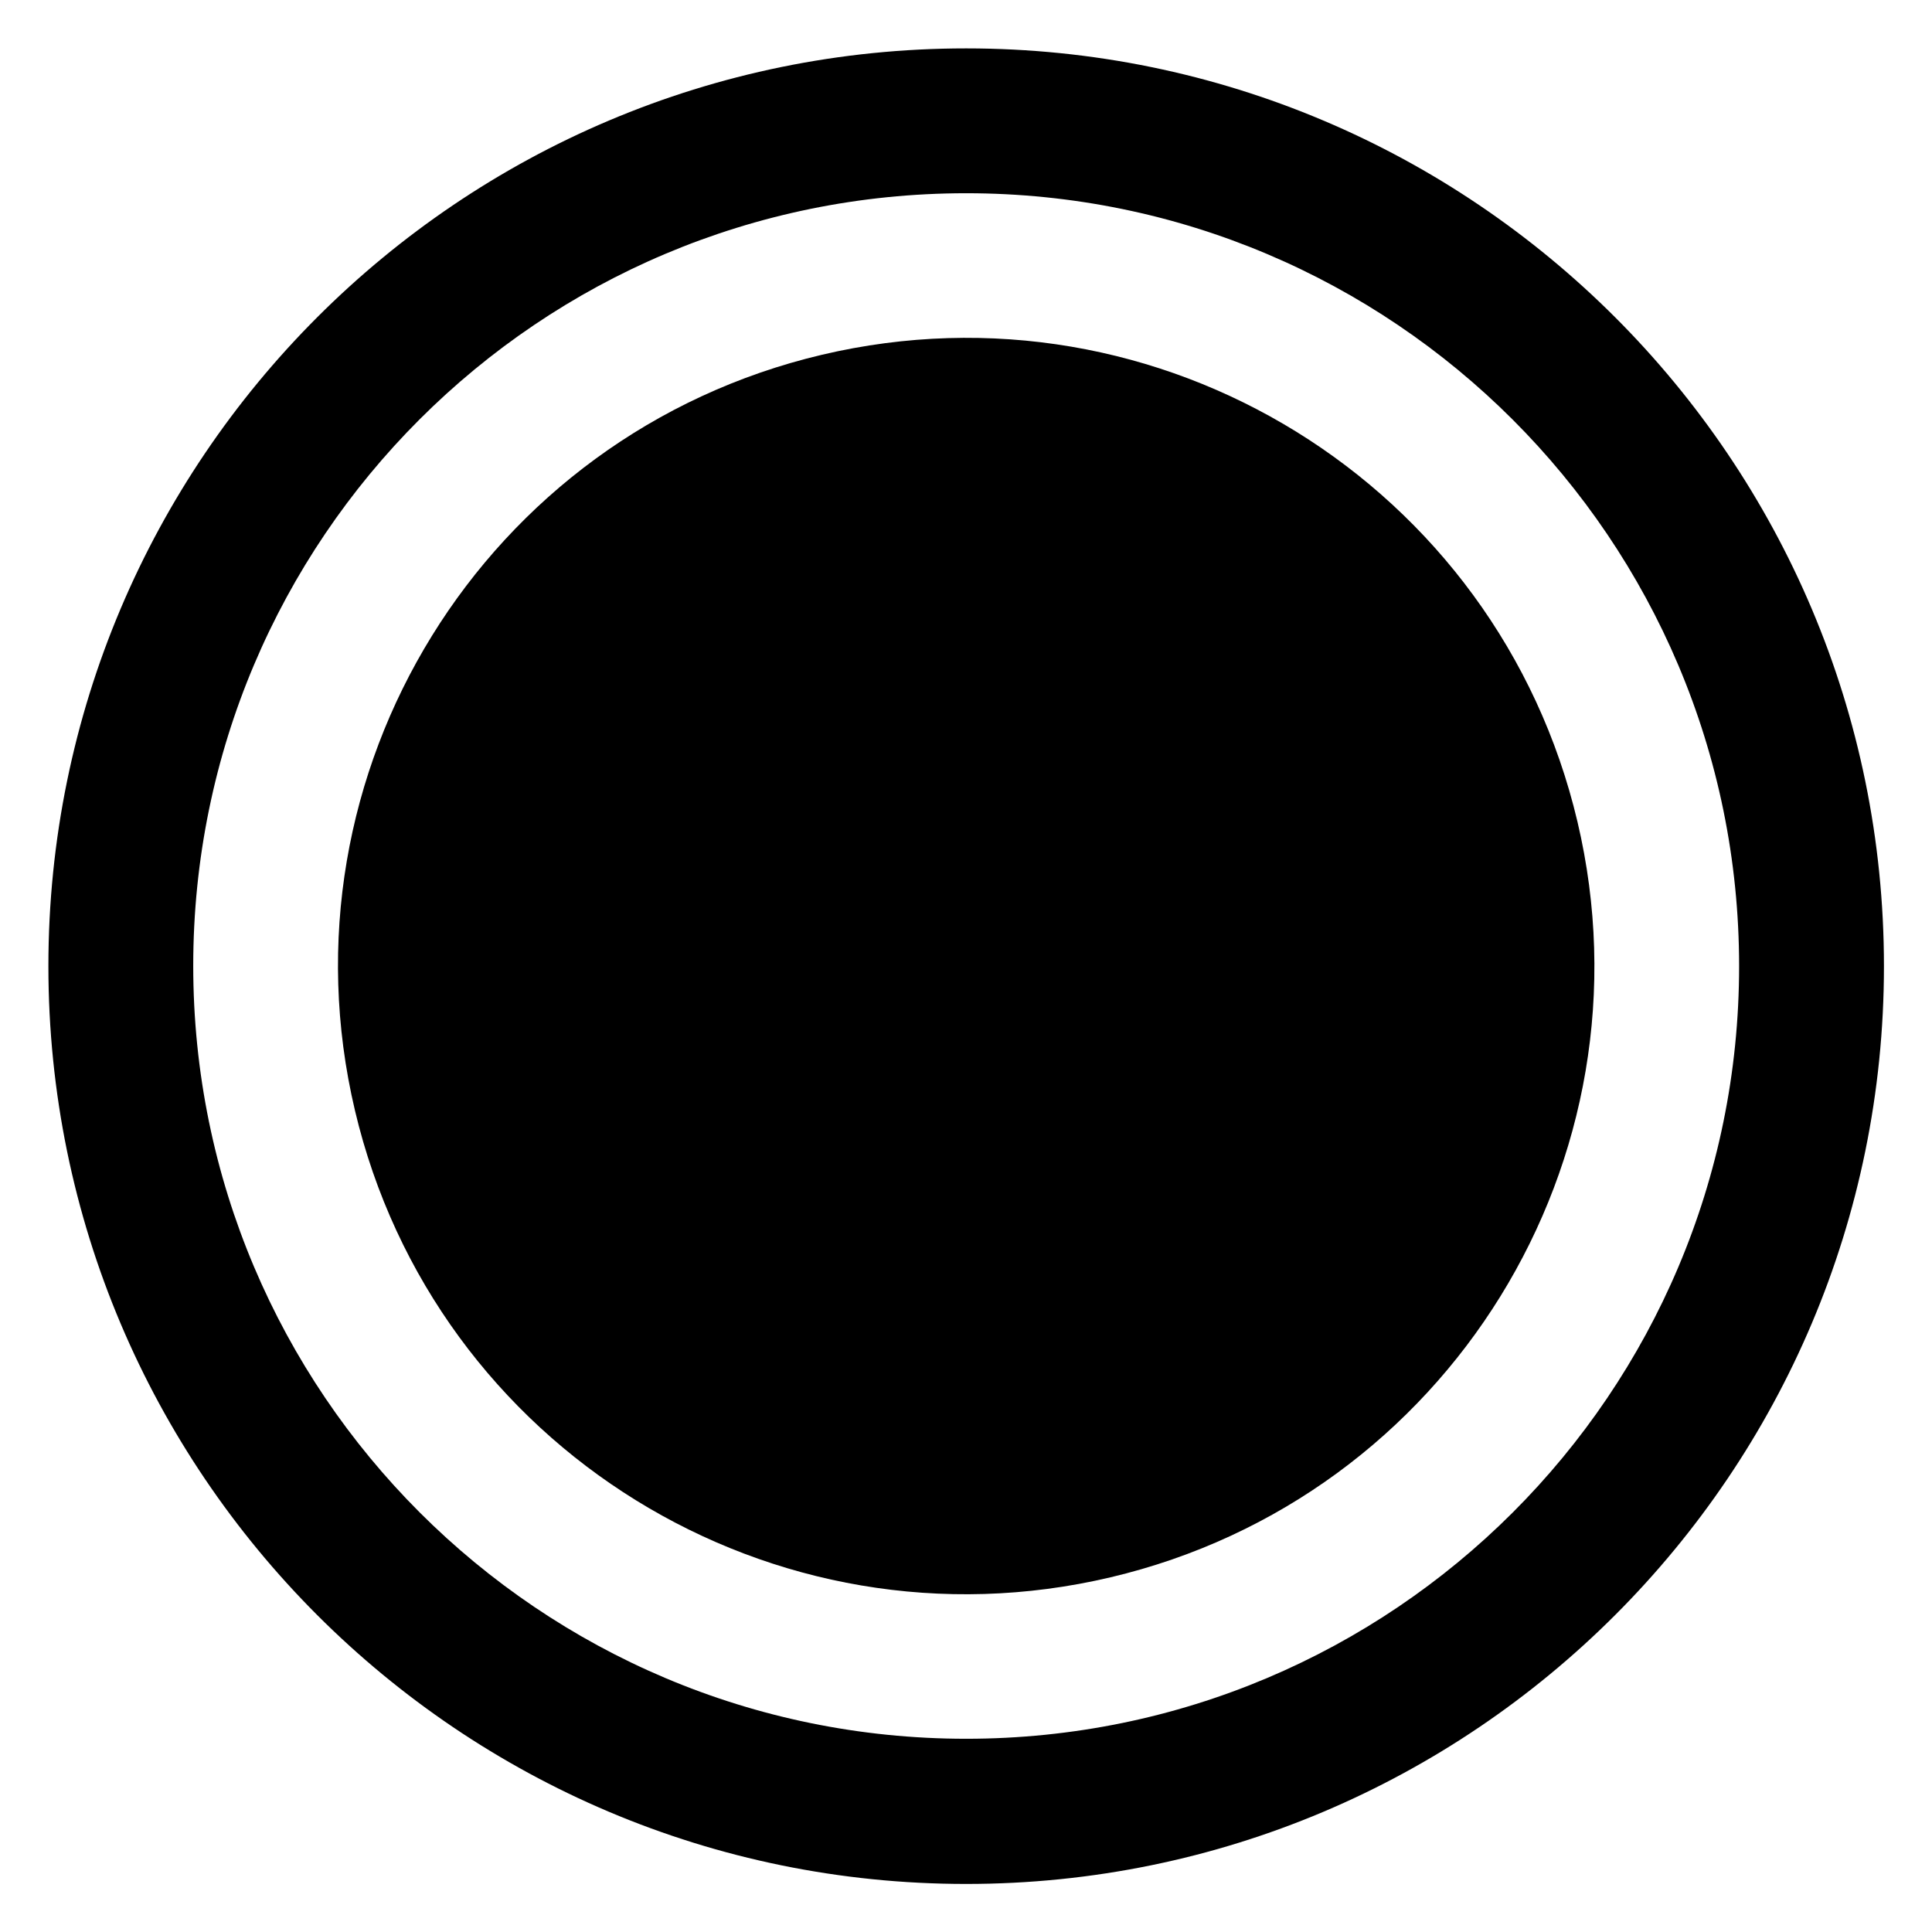
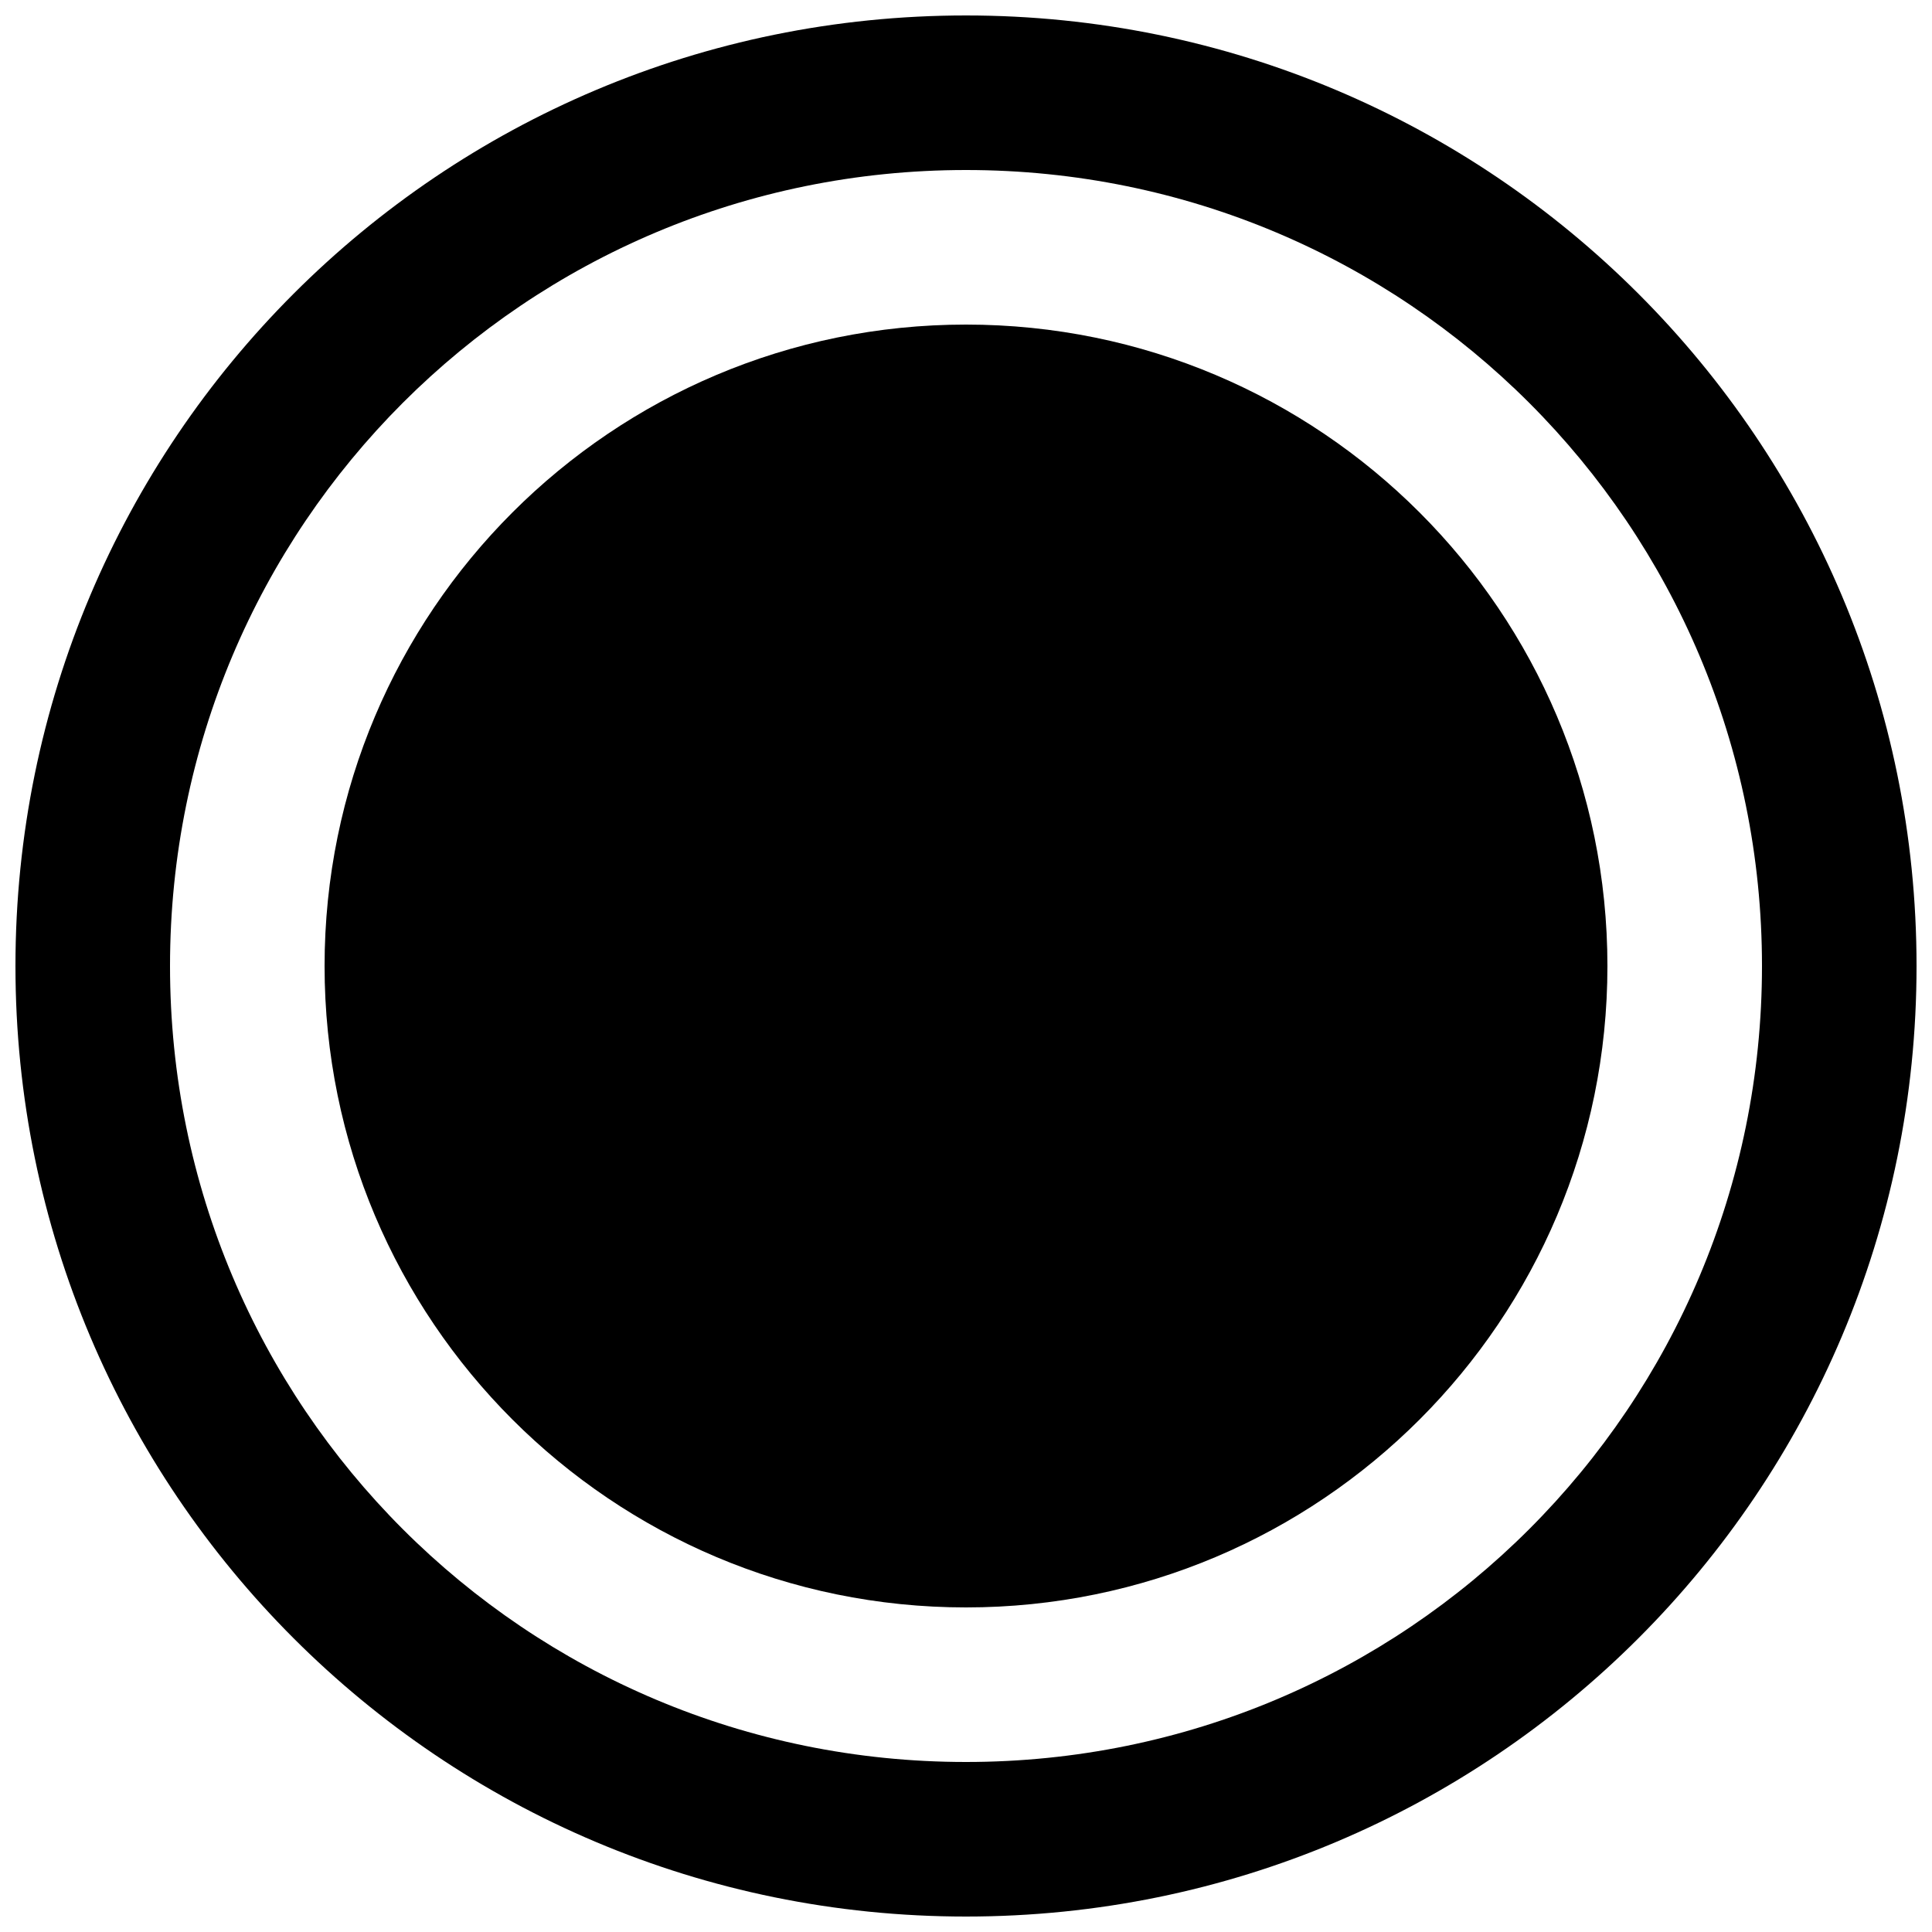
- <svg xmlns="http://www.w3.org/2000/svg" version="1.1" id="round" x="0px" y="0px" viewBox="0 0 56.69 56.69" style="enable-background:new 0 0 56.69 56.69;" xml:space="preserve">
-   <path d="M28.35,1.42c-14.87,0-26.93,12.06-26.93,26.93s12.06,26.93,26.93,26.93s26.93-12.06,26.93-26.93S43.22,1.42,28.35,1.42z   M28.35,51.02c-12.52,0-22.68-10.15-22.68-22.68S15.82,5.67,28.35,5.67c12.52,0,22.68,10.15,22.68,22.68S40.87,51.02,28.35,51.02z" />
-   <ellipse transform="matrix(0.9732 -0.2298 0.2298 0.9732 -5.7544 7.271)" cx="28.35" cy="28.35" rx="18.43" ry="18.43" />
+ <svg xmlns="http://www.w3.org/2000/svg" version="1.1" id="round" x="0px" y="0px" viewBox="0 0 50 50" style="enable-background:new 0 0 50 50;" xml:space="preserve">
+   <path d="M25,0.4C11.4,0.4,0.4,11.4,0.4,25s11,24.6,24.6,24.6s24.6-11,24.6-24.6S38.6,0.4,25,0.4z M25,45.6  C13.6,45.6,4.4,36.4,4.4,25S13.6,4.4,25,4.4S45.6,13.6,45.6,25S36.4,45.6,25,45.6z" />
+   <circle cx="25" cy="25" r="16.6" />
</svg>
